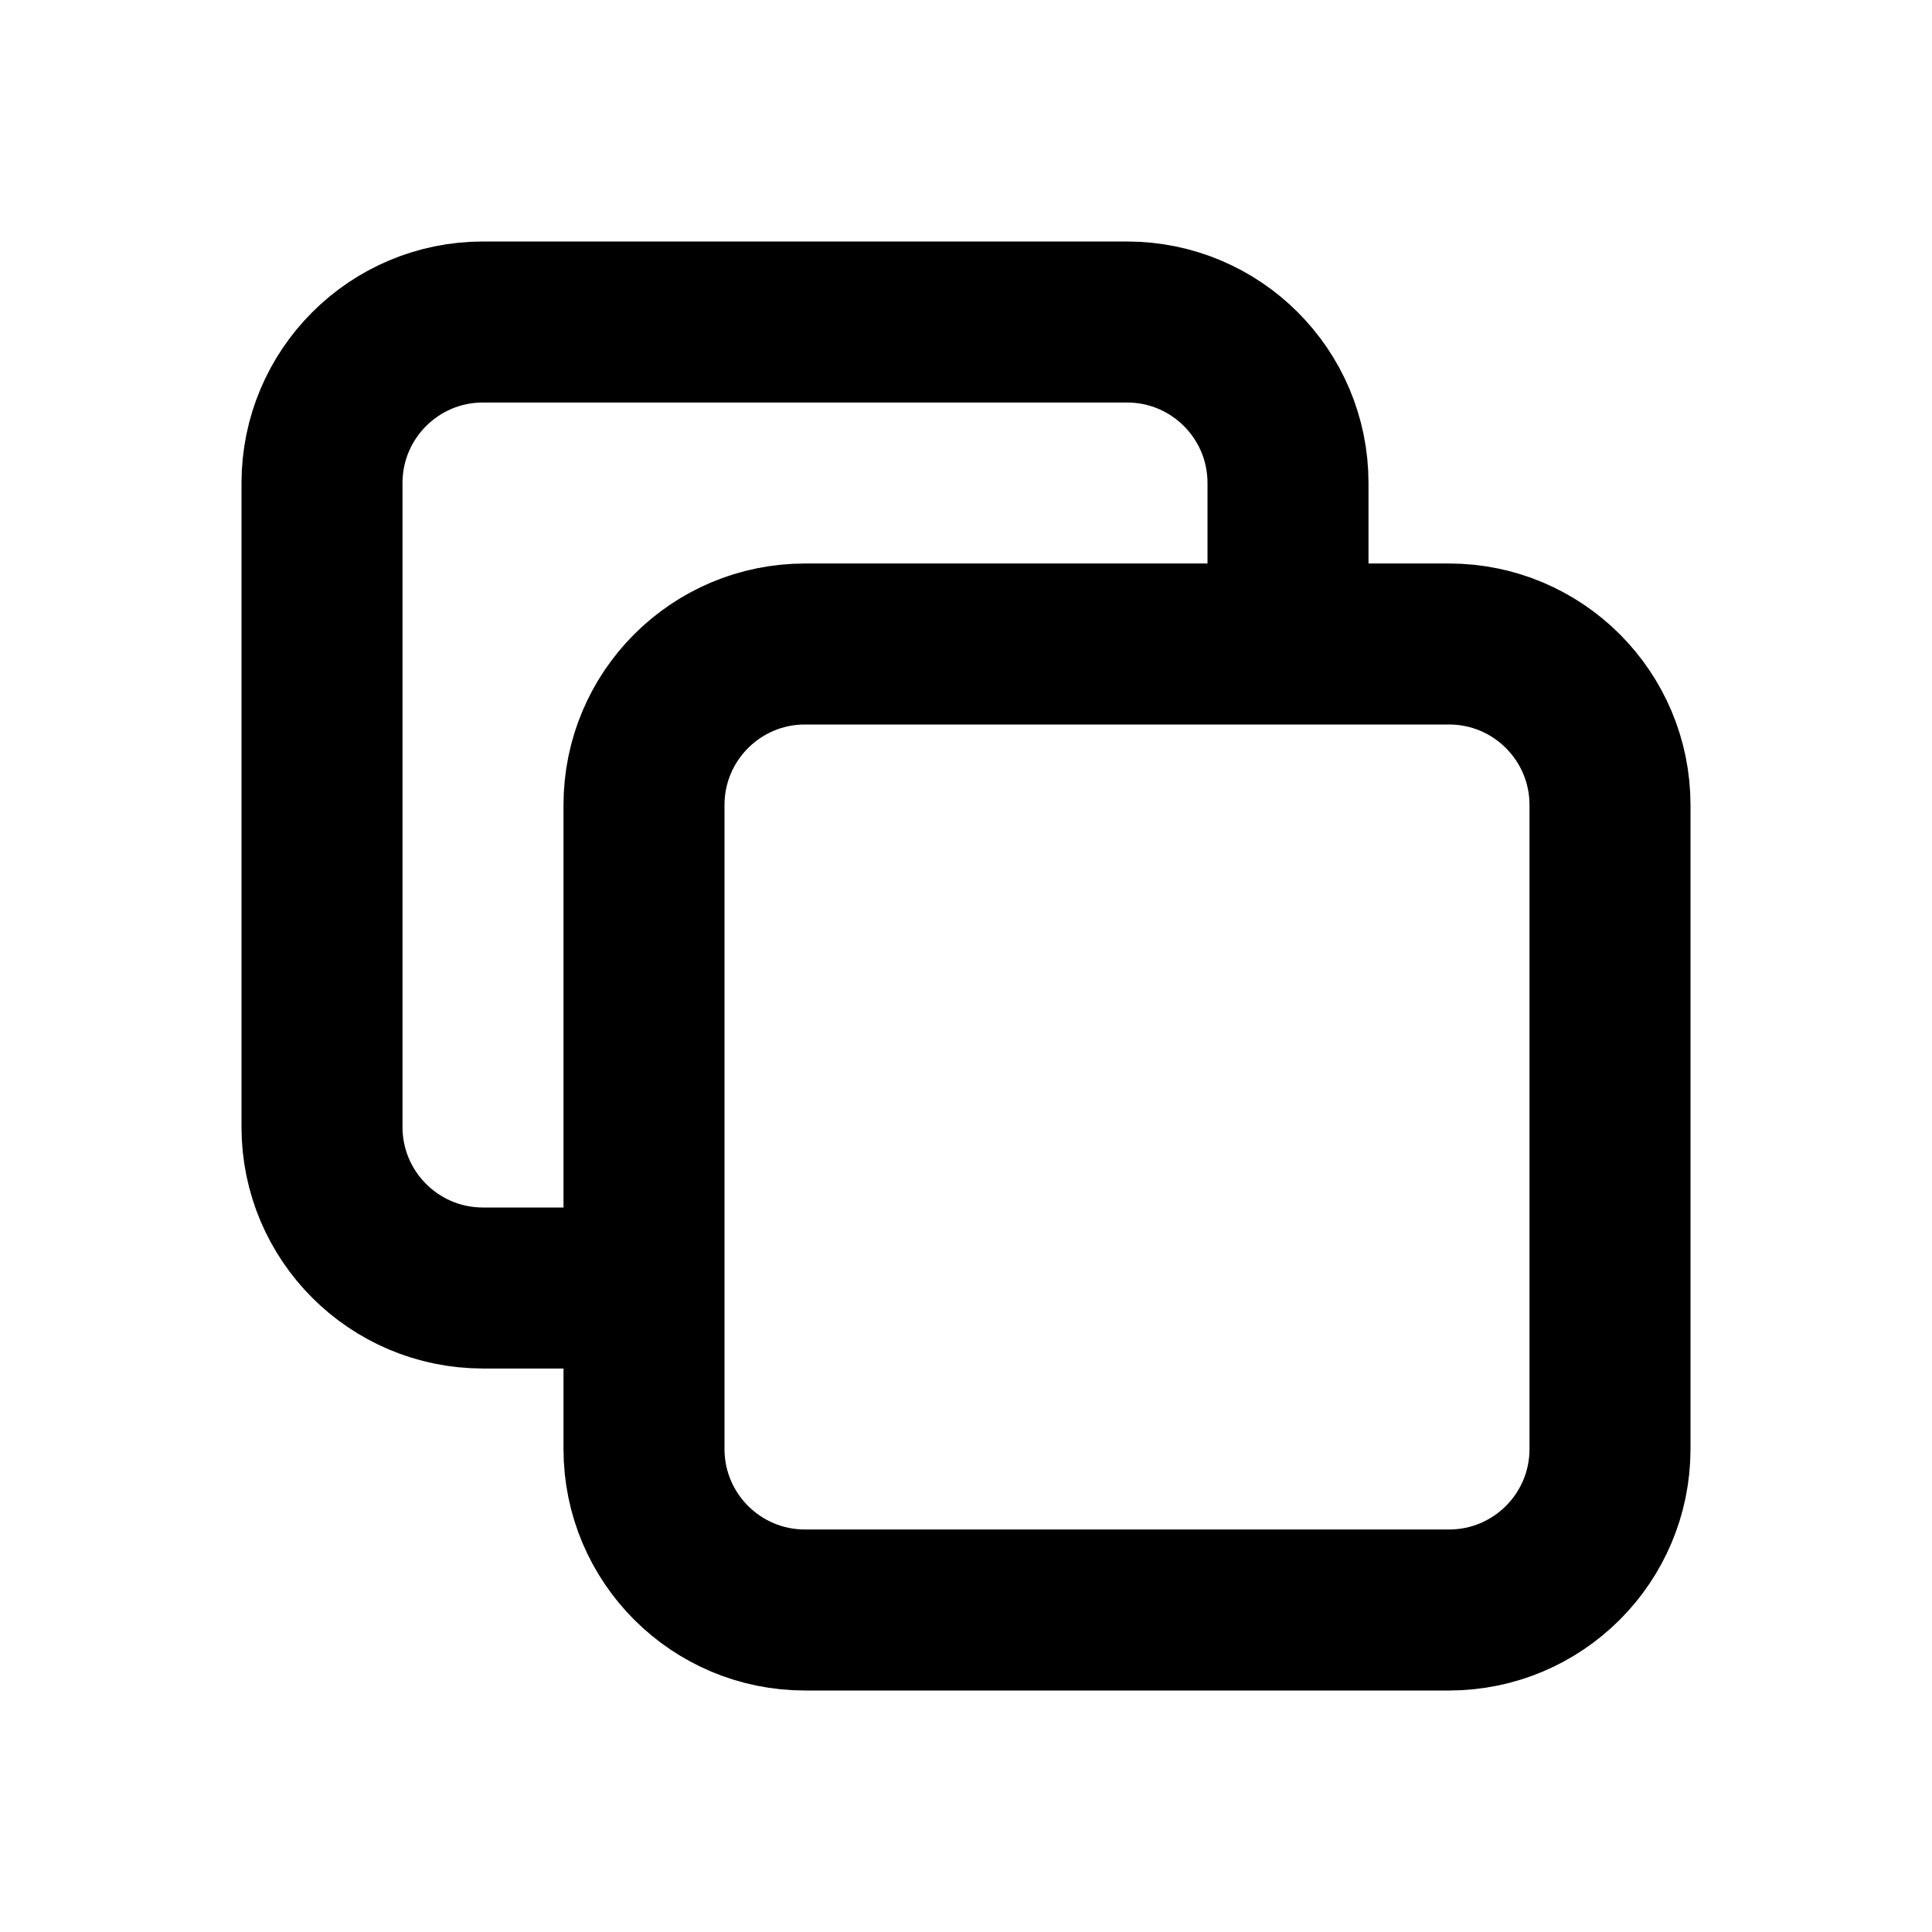
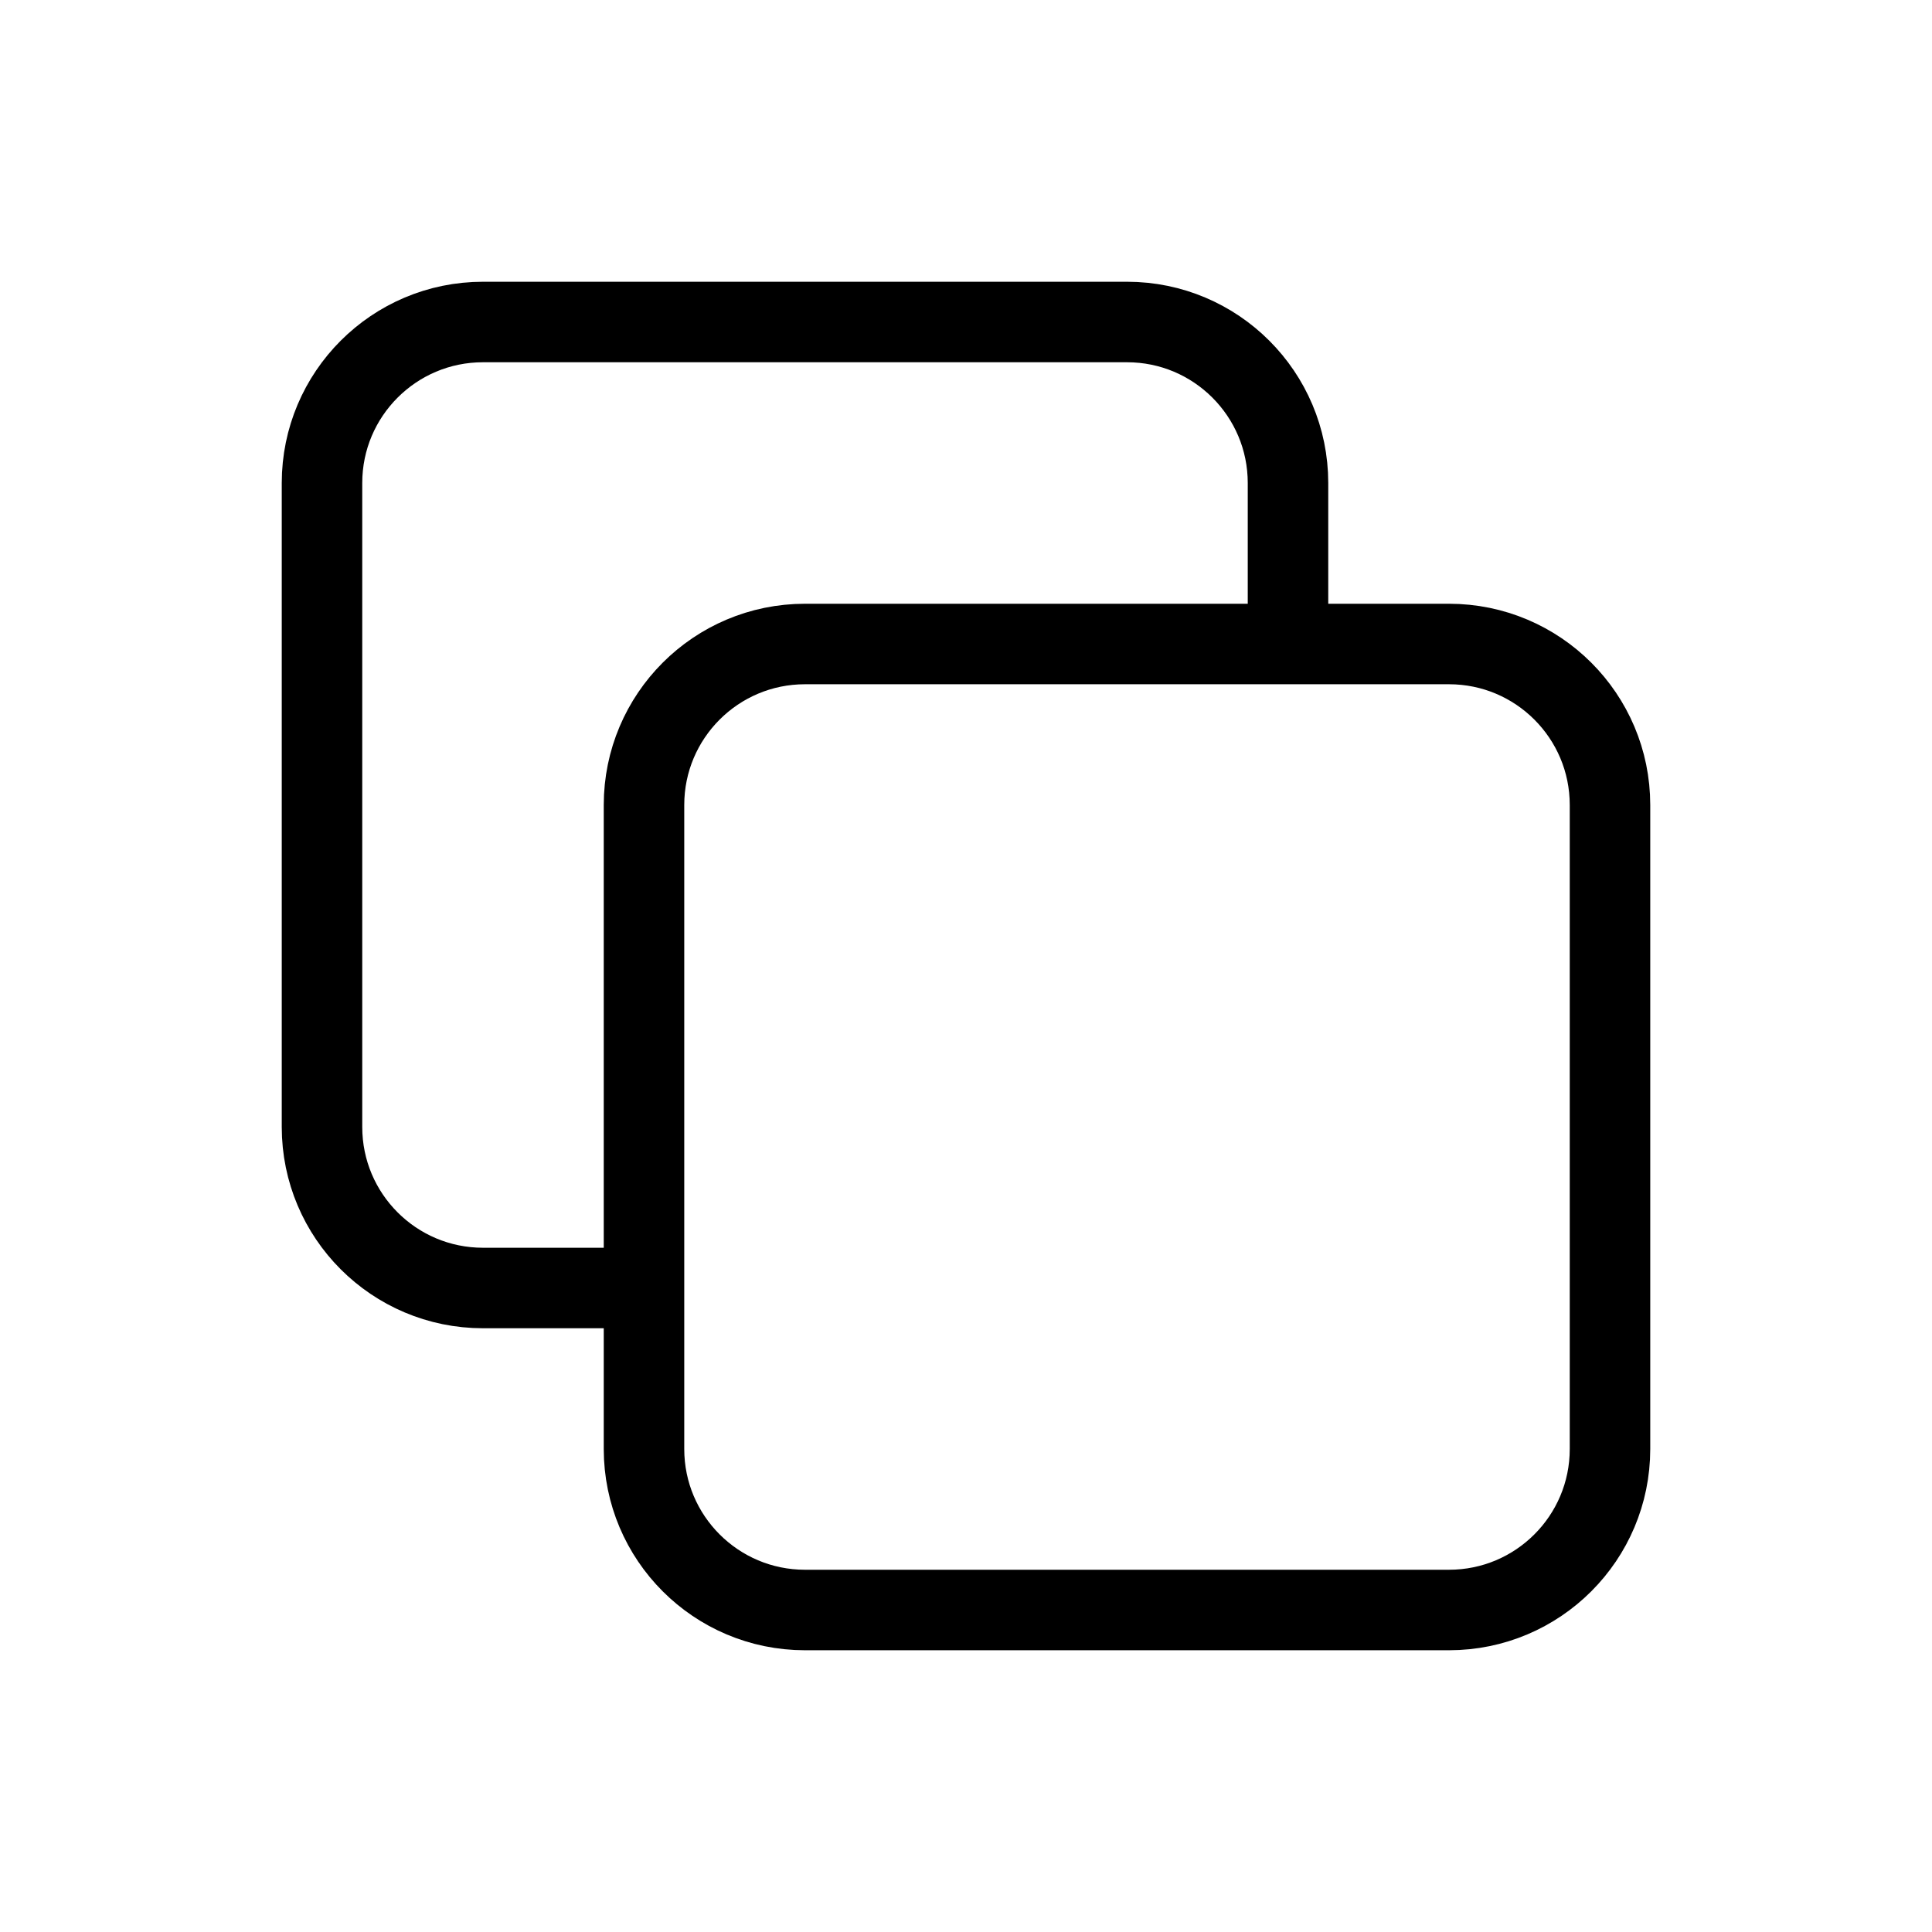
- <svg fill="none" stroke-linecap="round" stroke-linejoin="round" stroke-width="2" viewBox="0 0 24 24" stroke="currentColor">
+ <svg fill="none" strokeLinecap="round" strokeLinejoin="round" strokeWidth="2" viewBox="0 0 24 24" stroke="currentColor">
  <path d="M8 16H6a2 2 0 01-2-2V6a2 2 0 012-2h8a2 2 0 012 2v2m-6 12h8a2 2 0 002-2v-8a2 2 0 00-2-2h-8a2 2 0 00-2 2v8a2 2 0 002 2z" />
</svg>
